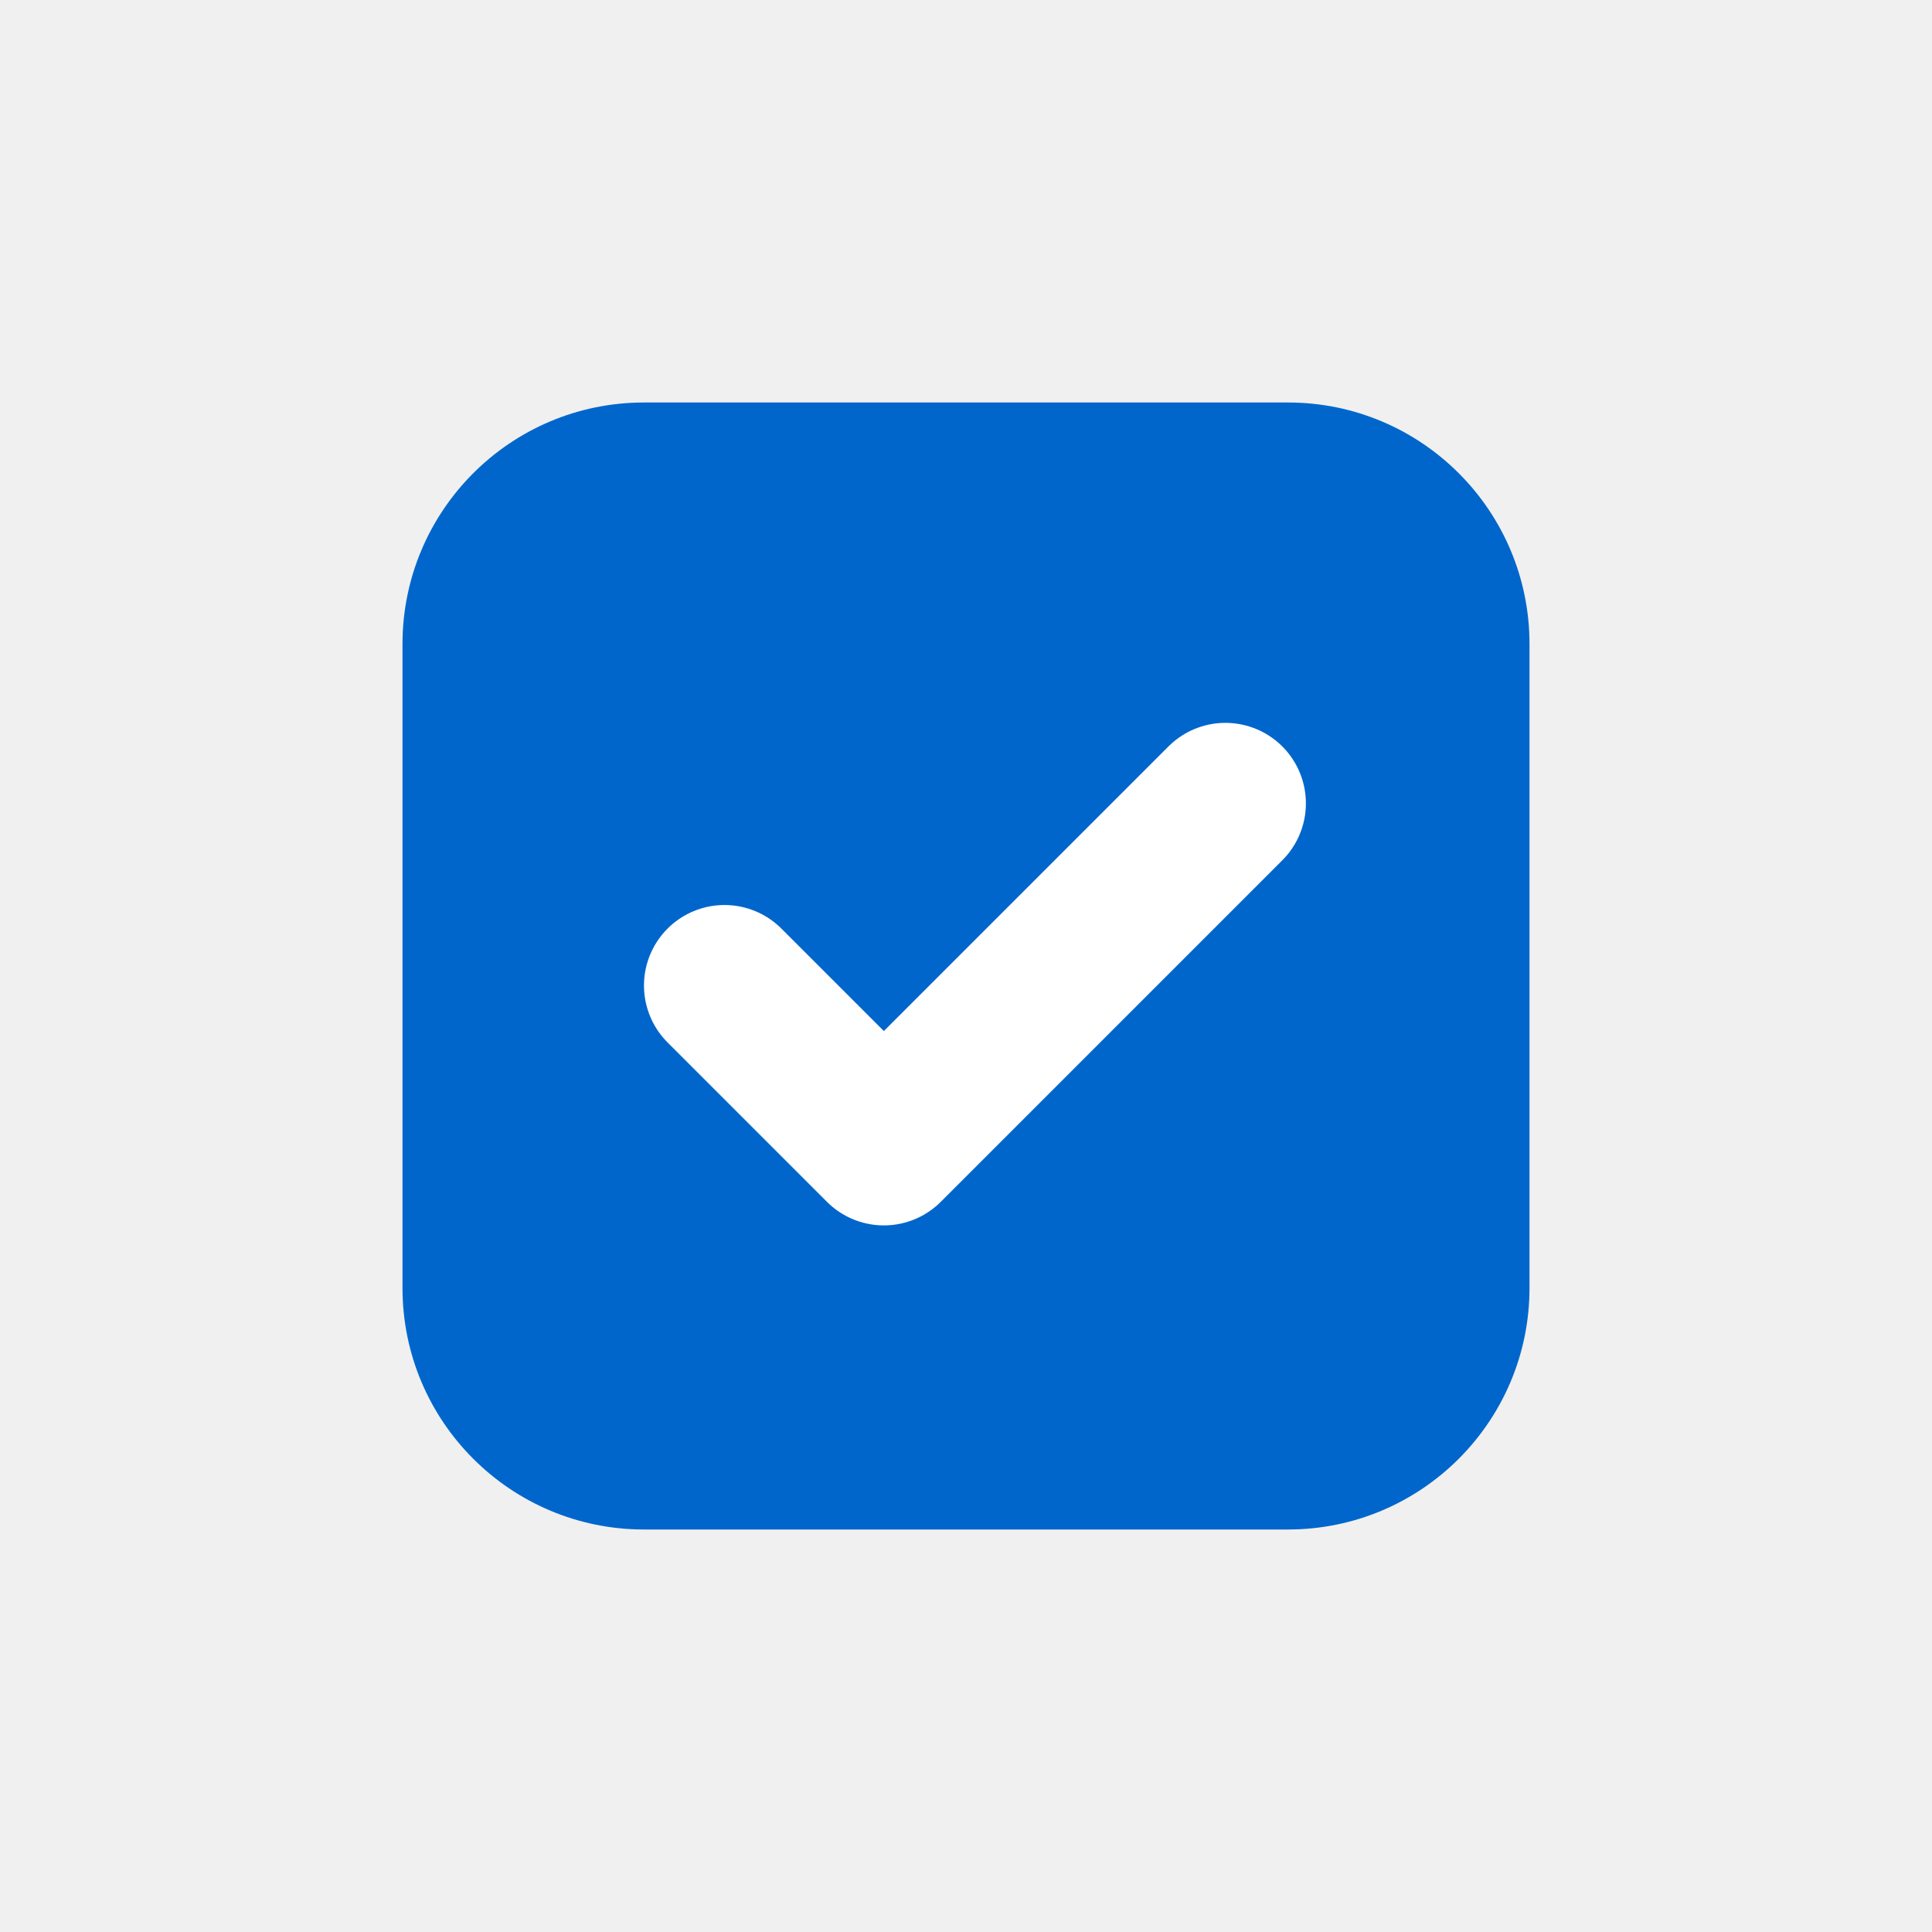
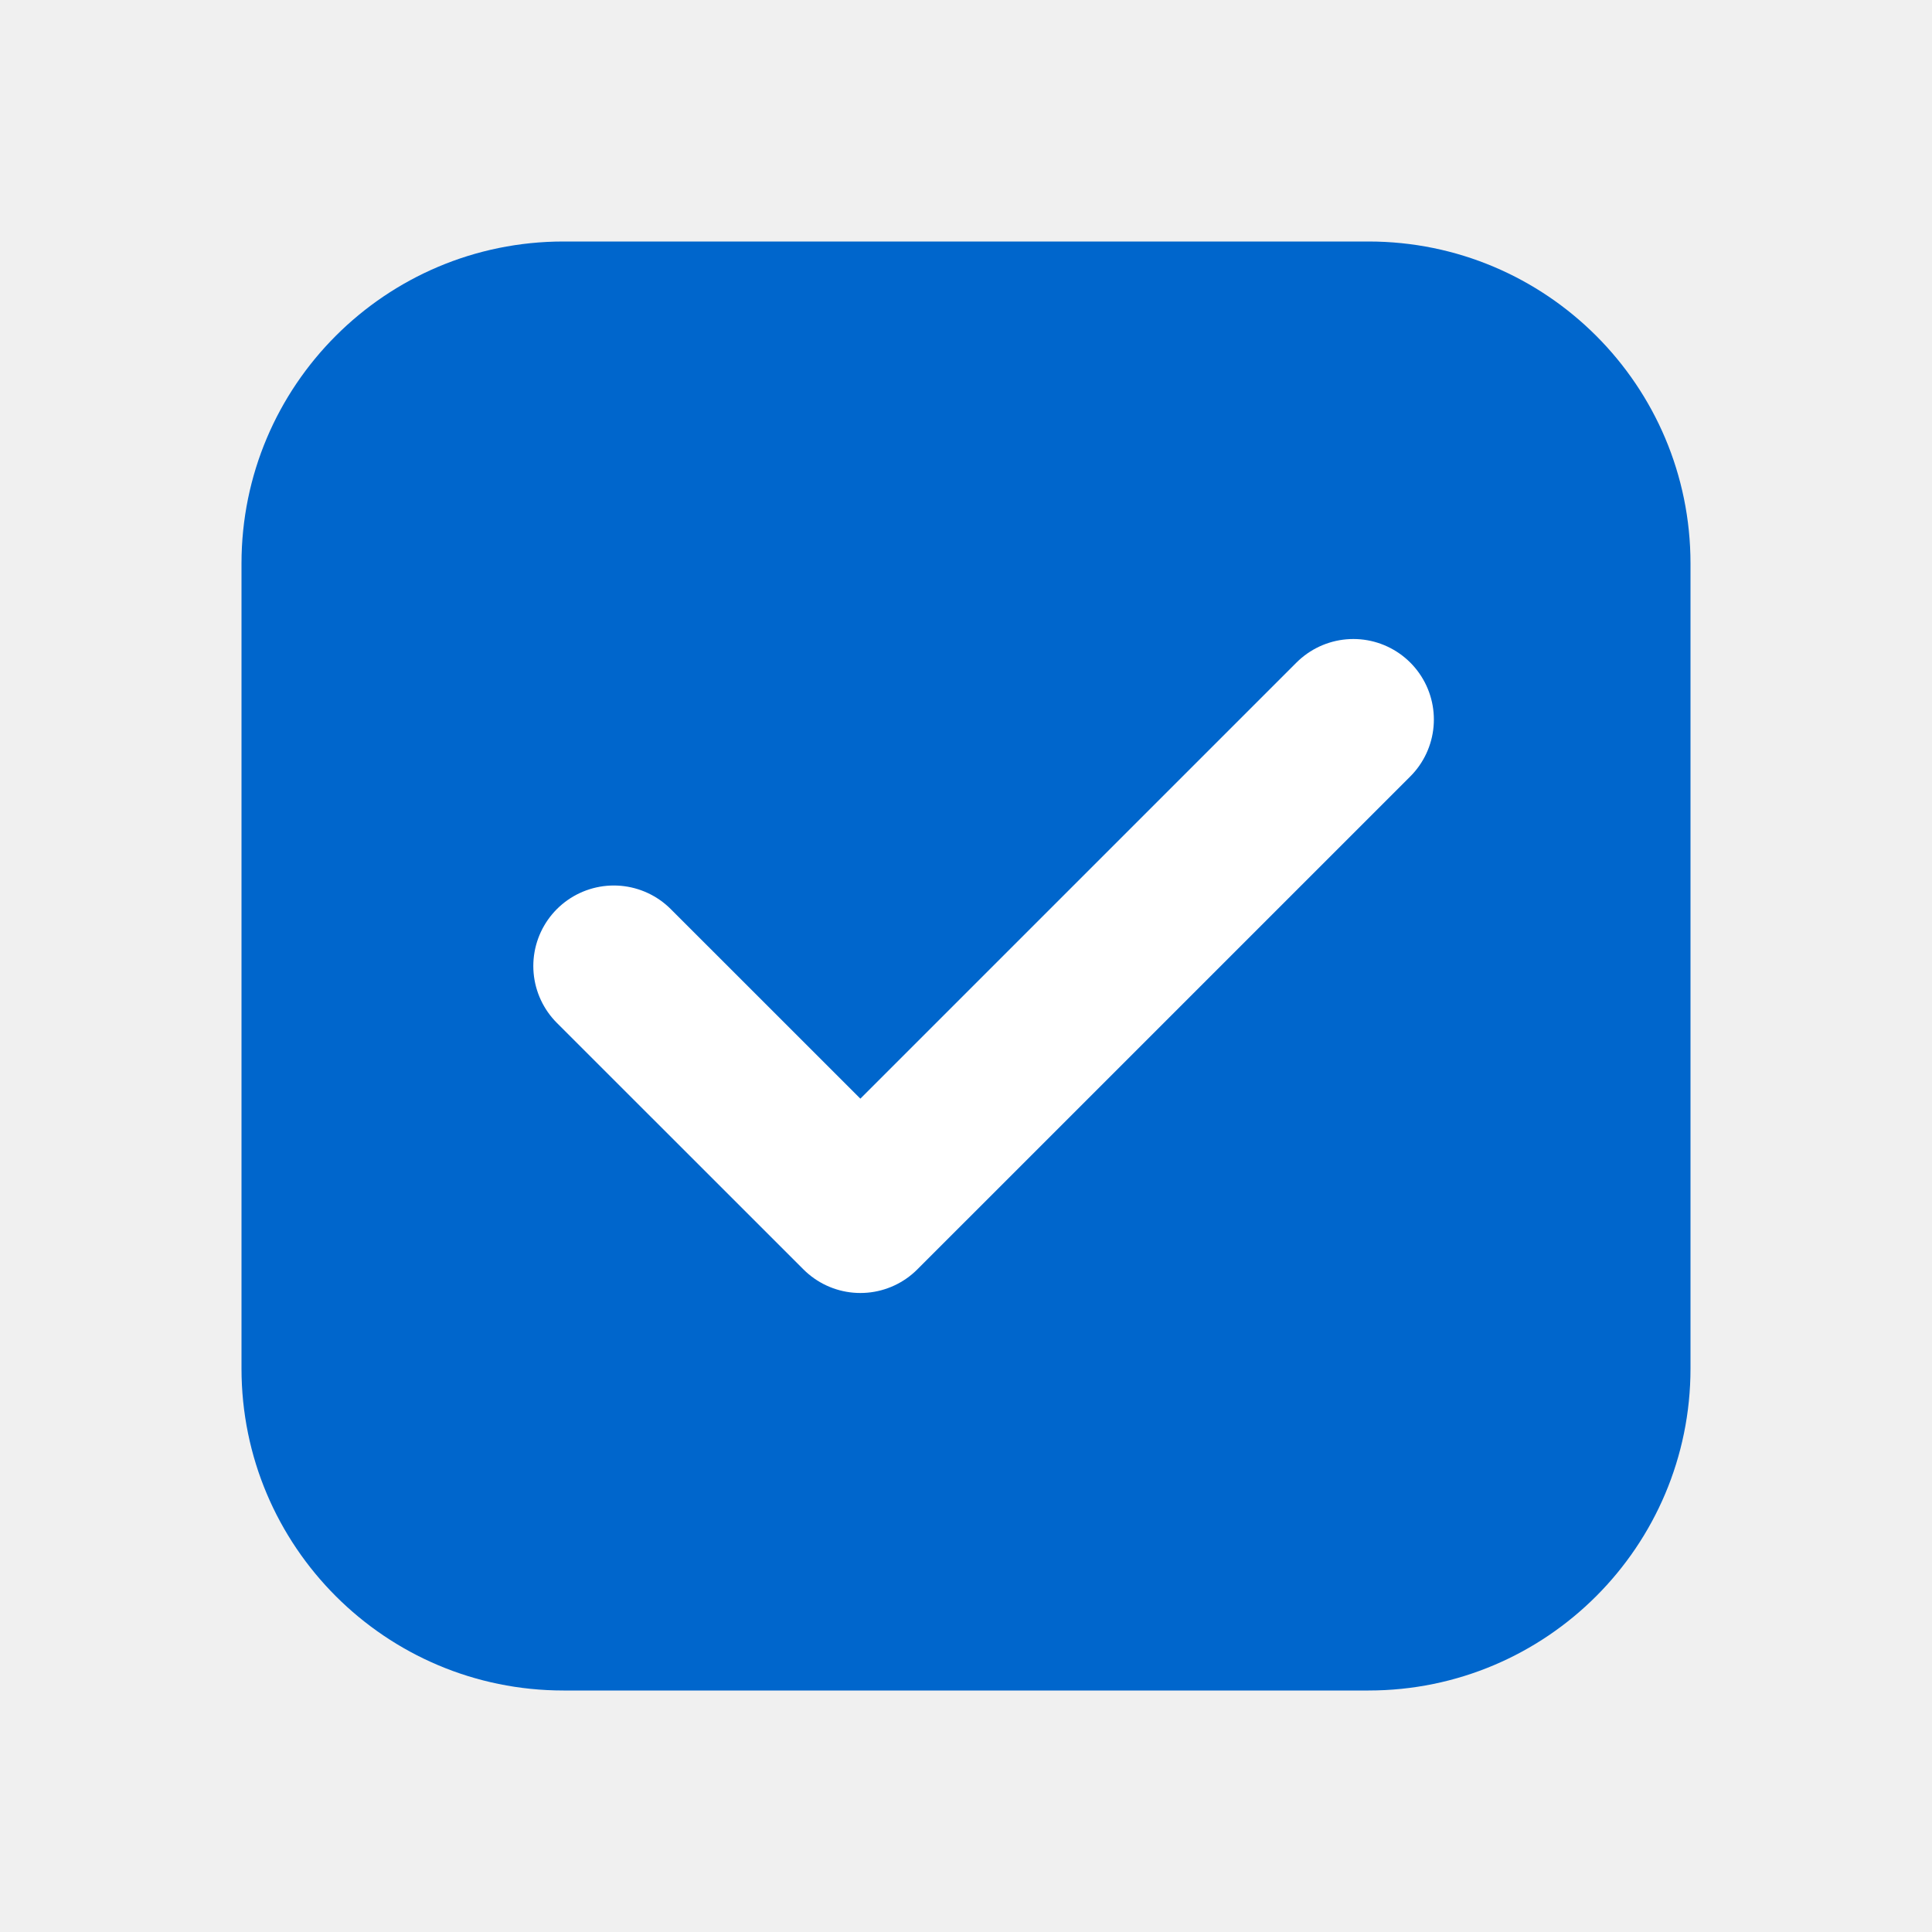
- <svg xmlns="http://www.w3.org/2000/svg" width="24" height="24" viewBox="0 0 24 24">
-   <g fill="none" fill-rule="evenodd">
-     <rect width="14" height="14" x="5" y="5" fill="#06C" rx="3" className="fill-color" />
-     <path stroke="#FFF" className="stroke-color" stroke-linecap="round" stroke-linejoin="round" stroke-width="2" d="M9.111 9.711L9.111 12.511 15.111 12.511" transform="rotate(-45 12.111 11.111)" />
-   </g>
+ <svg xmlns="http://www.w3.org/2000/svg" width="24" height="24" viewBox="0 0 24 24" fill="none">
+   <rect x="3" y="3" width="18" height="18" rx="4" fill="#0066CC" />
+   <path d="M16.812 8.938L10.688 15.062L7.625 12" stroke="white" stroke-width="2" stroke-linecap="round" stroke-linejoin="round" />
</svg>
